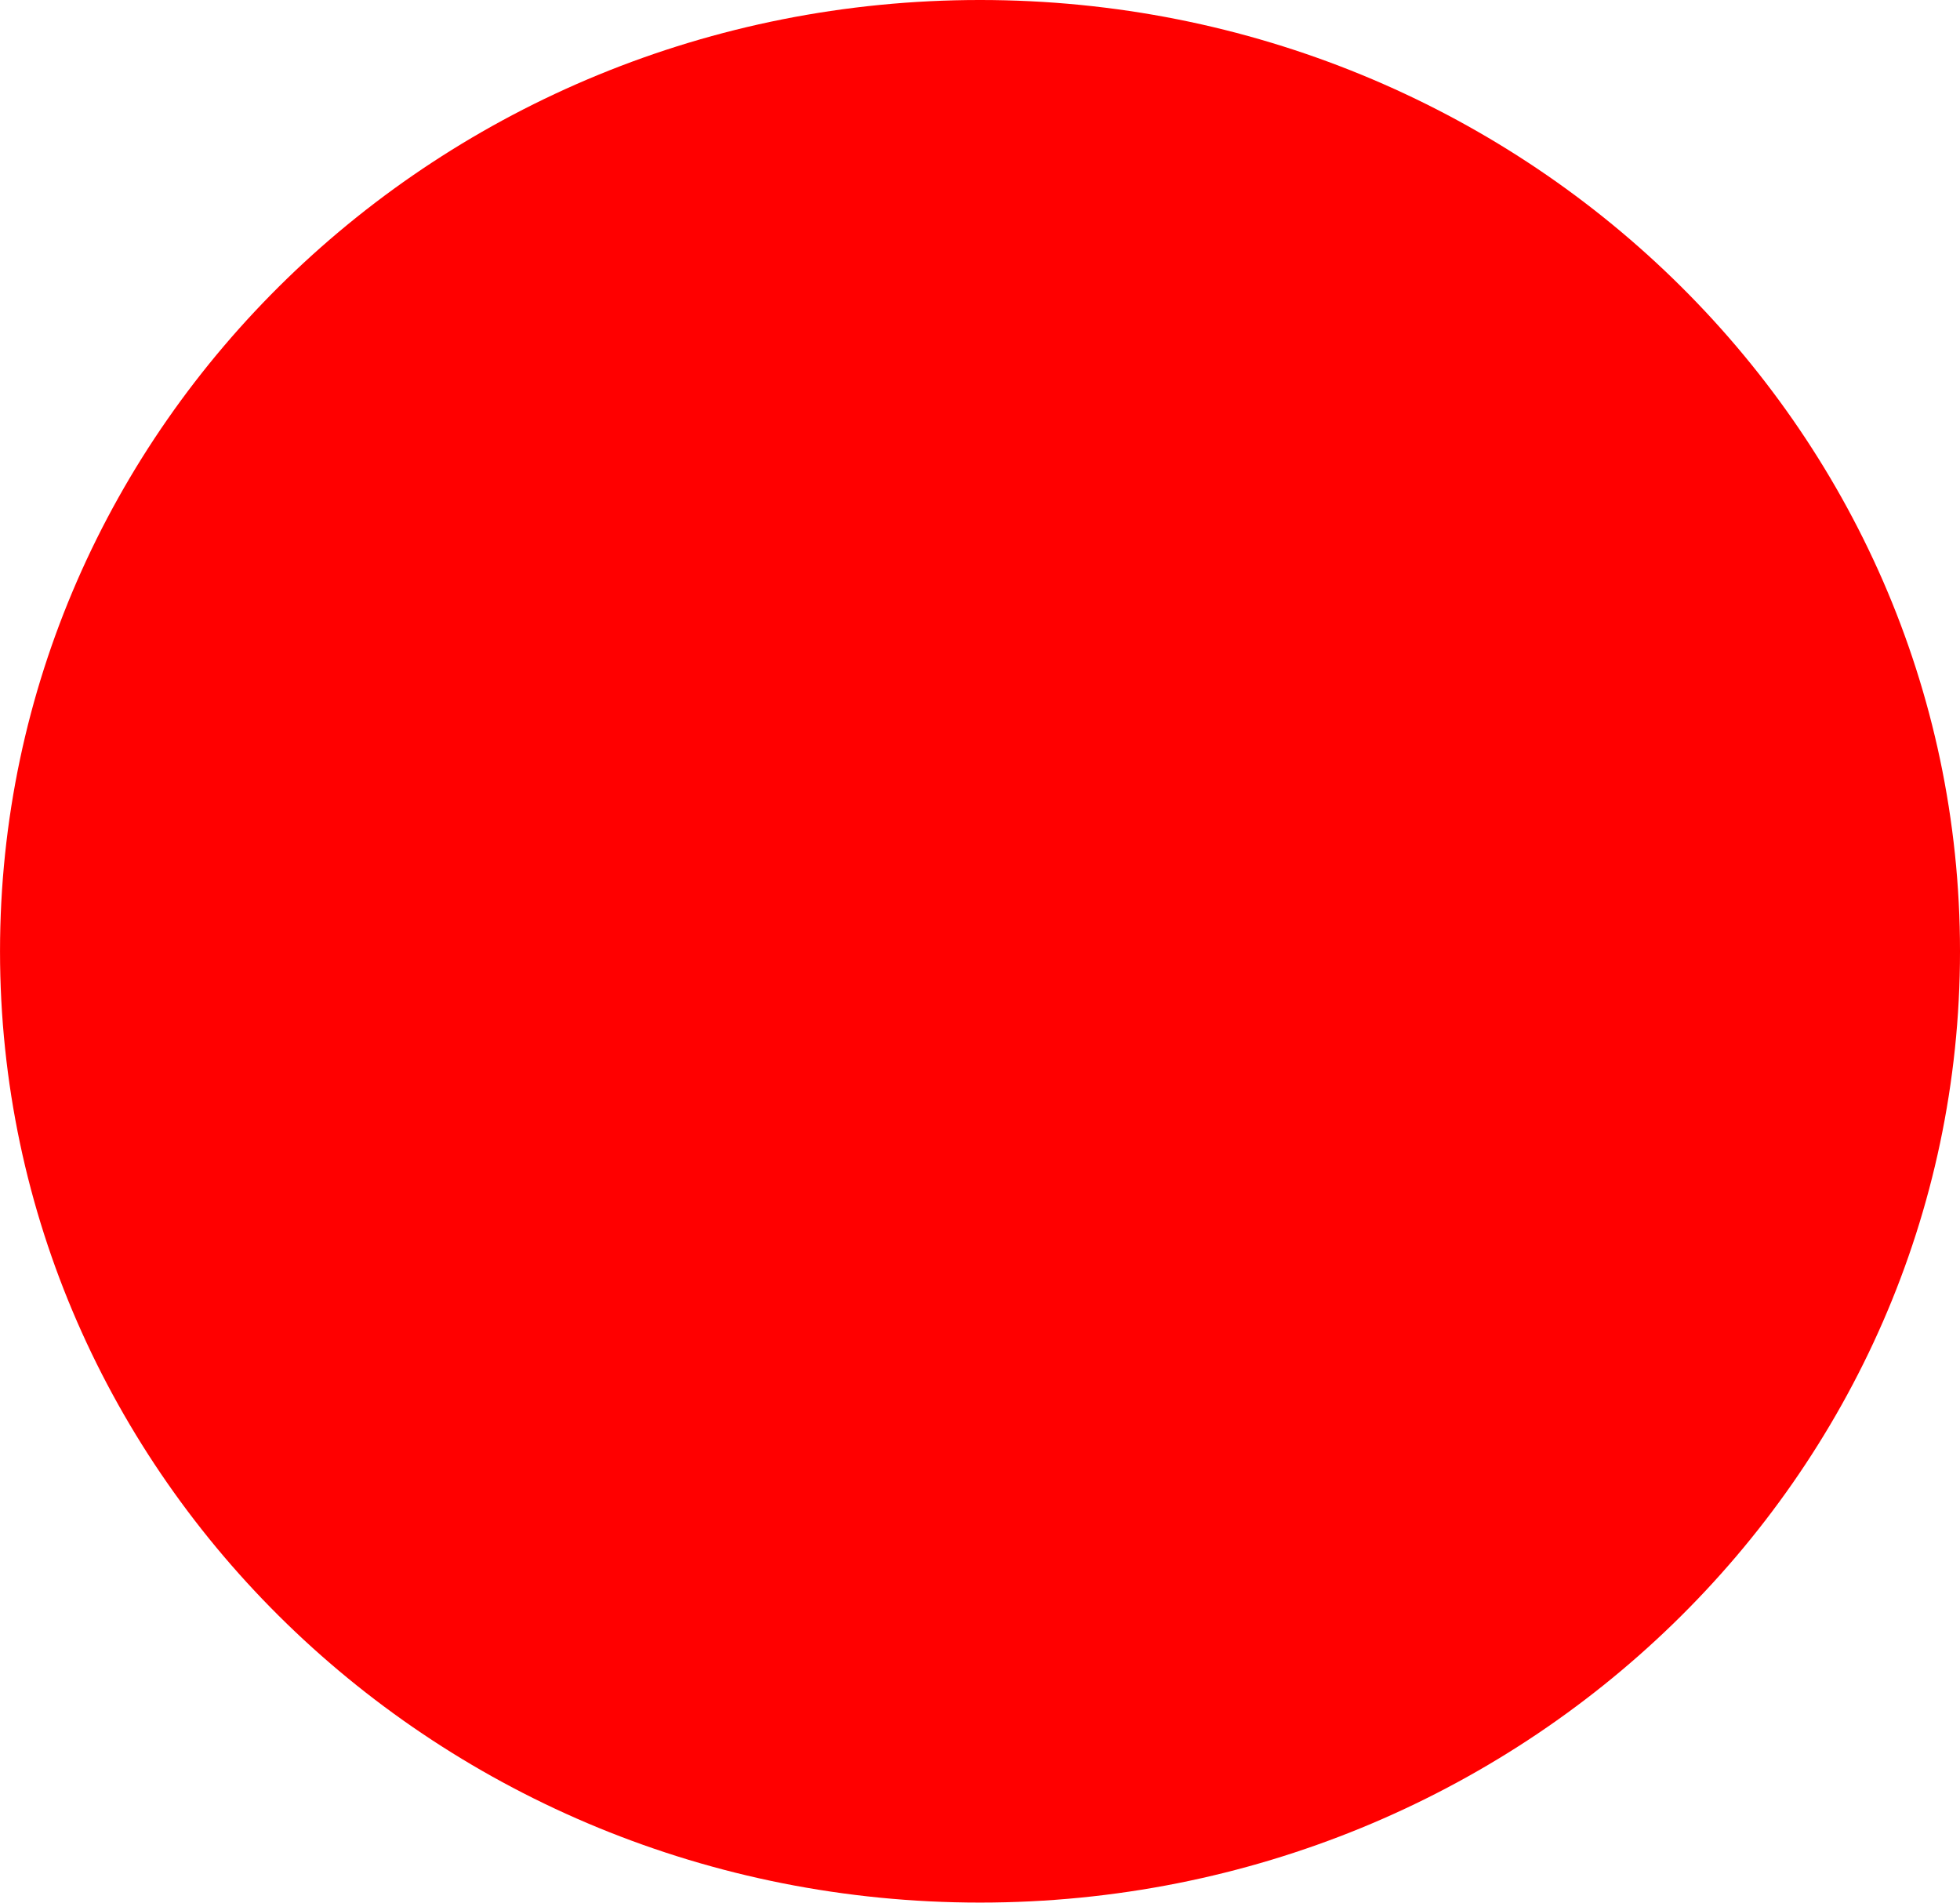
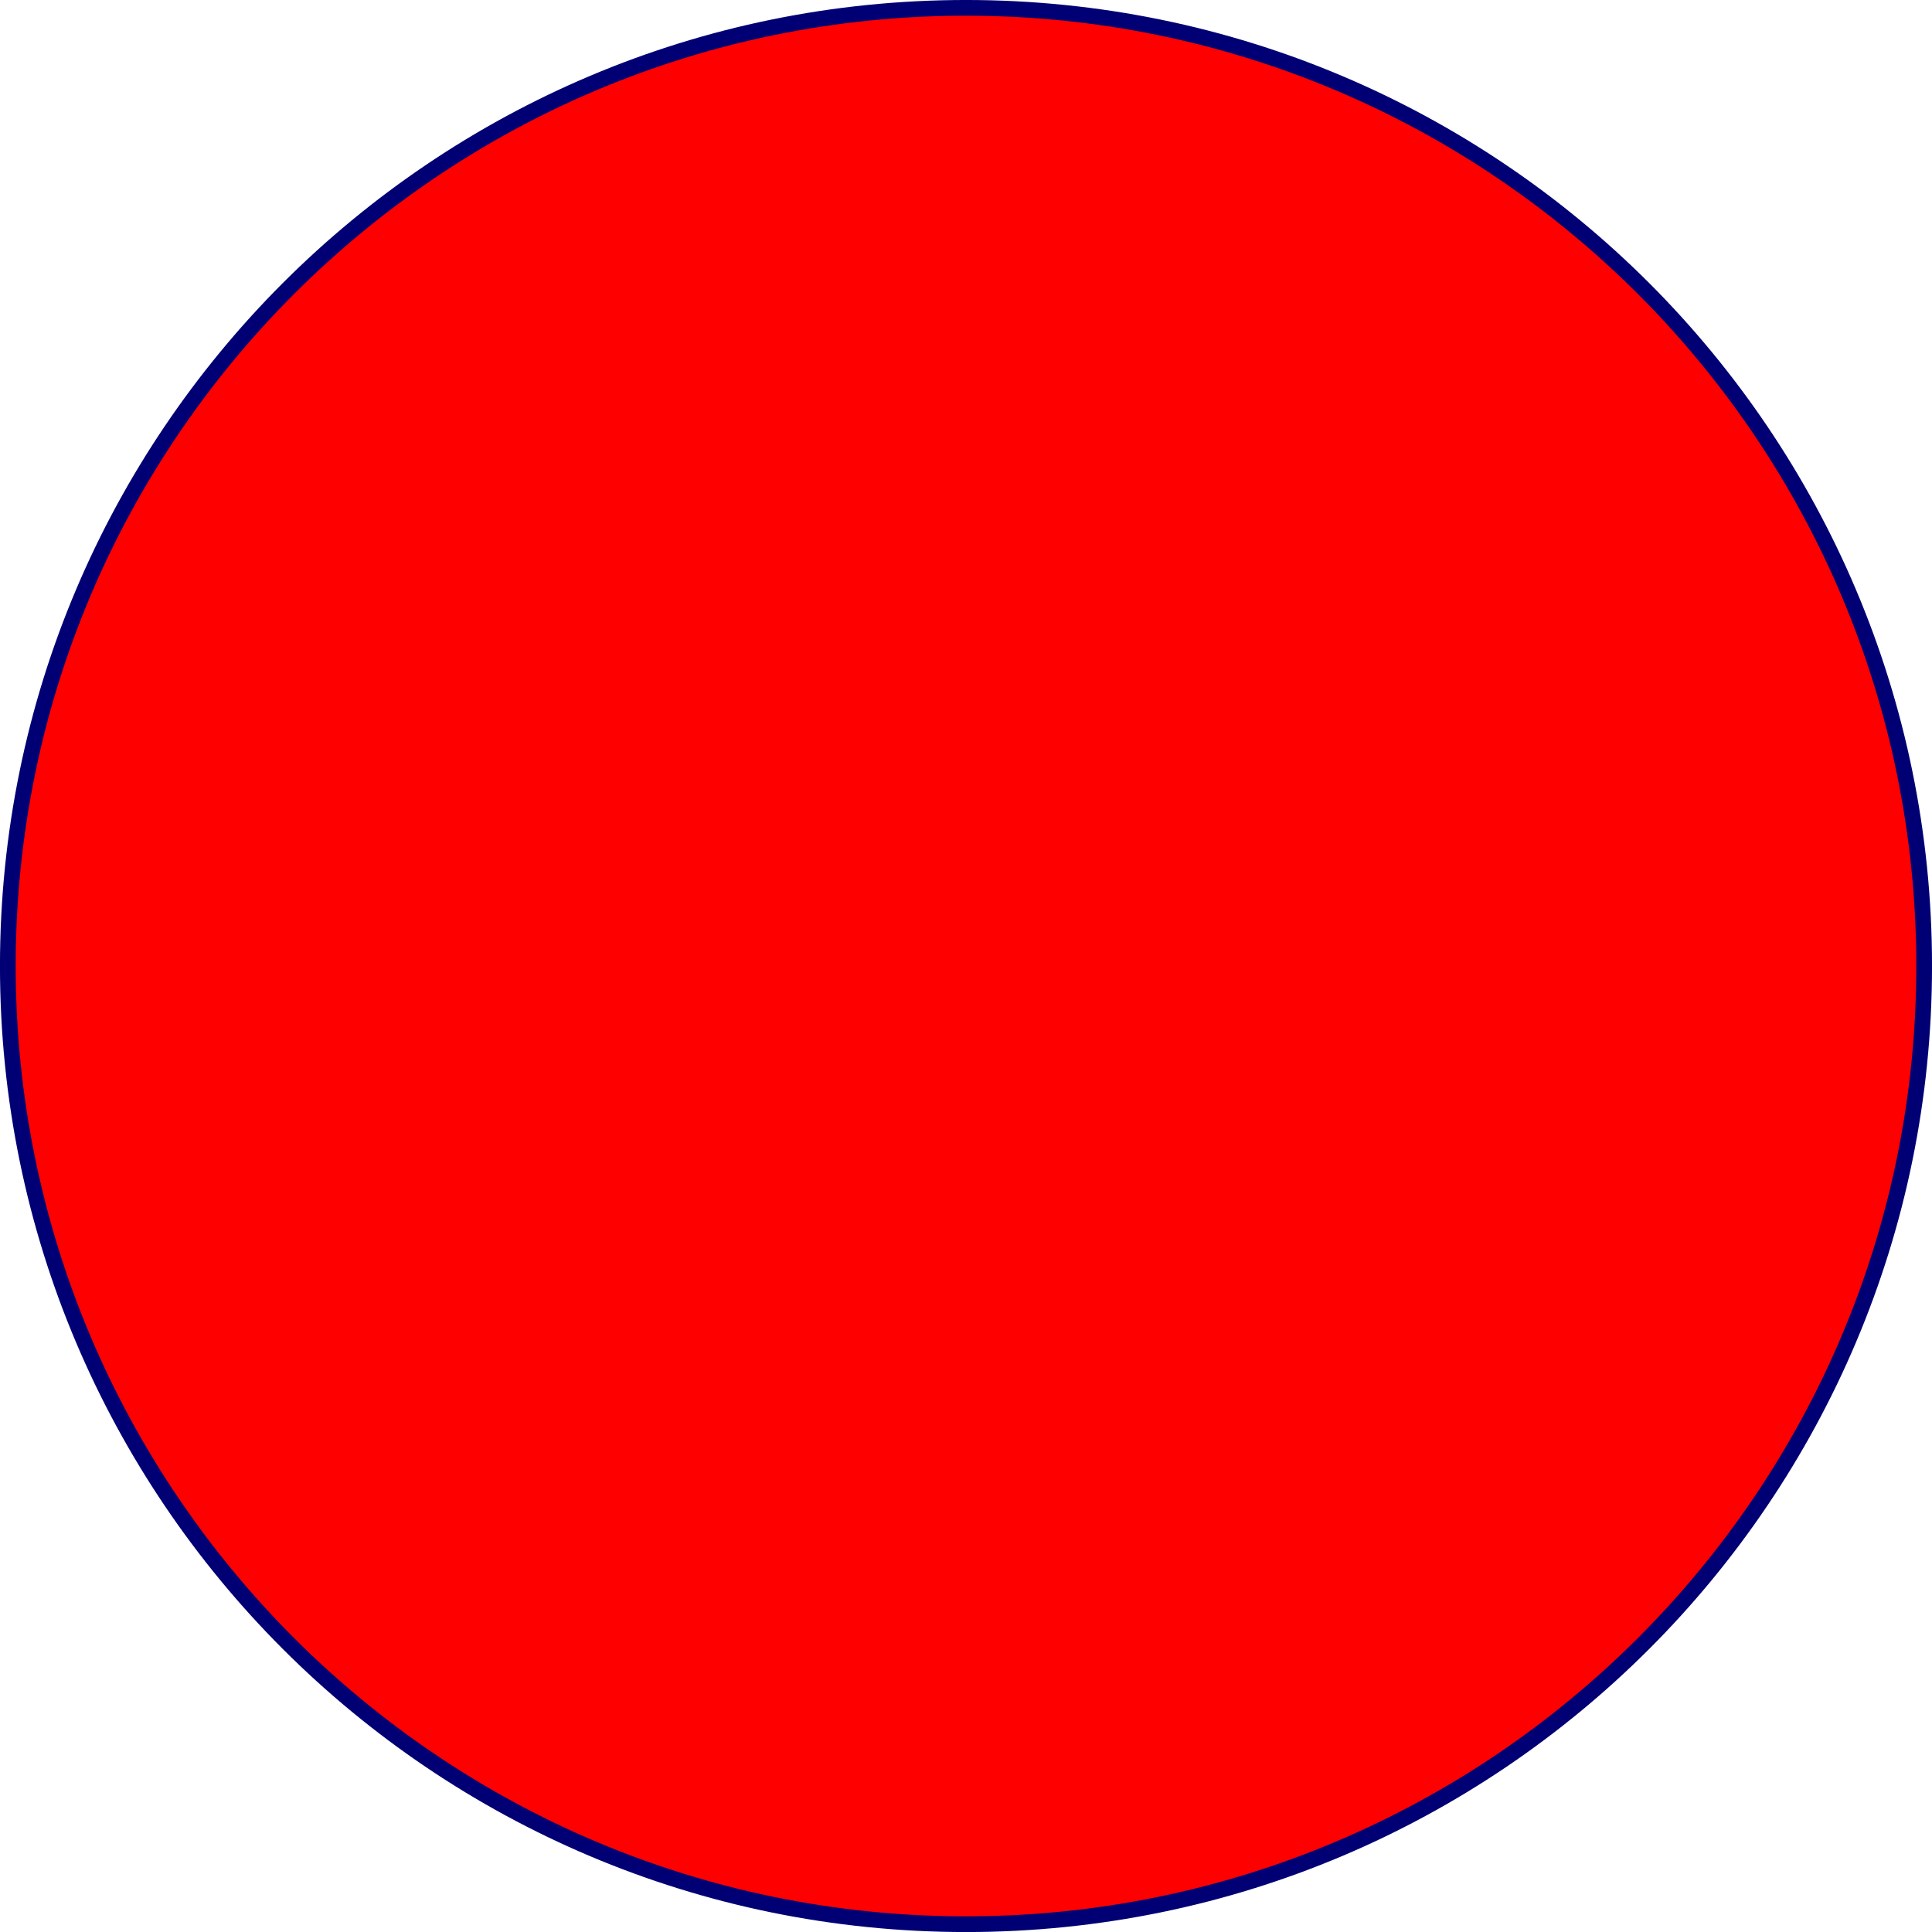
- <svg xmlns="http://www.w3.org/2000/svg" width="97.143" version="1.1" height="94.286" baseProfile="tiny" id="svg2">
-   <defs id="defs4" />
-   <g id="layer1" transform="translate(-237.1429,-392.3622)">
-     <path style="fill:#ff0000;fill-opacity:1;stroke-width:2;stroke-linecap:round;stroke-linejoin:miter;stroke-miterlimit:3.9;stroke-dasharray:2, 6;stroke-dashoffset:1" id="path2985" d="m 334.286,439.505  c 0 26.036 -21.746 47.143 -48.571 47.143 c -26.825 0 -48.571 -21.107 -48.571 -47.143 c -0 -26.036 21.746 -47.143 48.571 -47.143 c 26.825 -0 48.571 21.107 48.571 47.143 z" />
+ <svg xmlns="http://www.w3.org/2000/svg" width="368.71" version="1.1" height="368.71" baseProfile="tiny" id="svg2">
+   <g id="layer1" transform="translate(-92.78571,-210.8622)">
+     <path stroke-dasharray="none" fill="#F00" fill-rule="nonzero" stroke="#000074" id="path2985" stroke-width="3" d="m460,395.22c0,100.99-81.868,182.86-182.86,182.86s-182.86-81.868-182.86-182.86,81.868-182.86,182.86-182.86,182.86,81.87,182.86,182.86z" stroke-miterlimit="3.9" />
  </g>
</svg>
